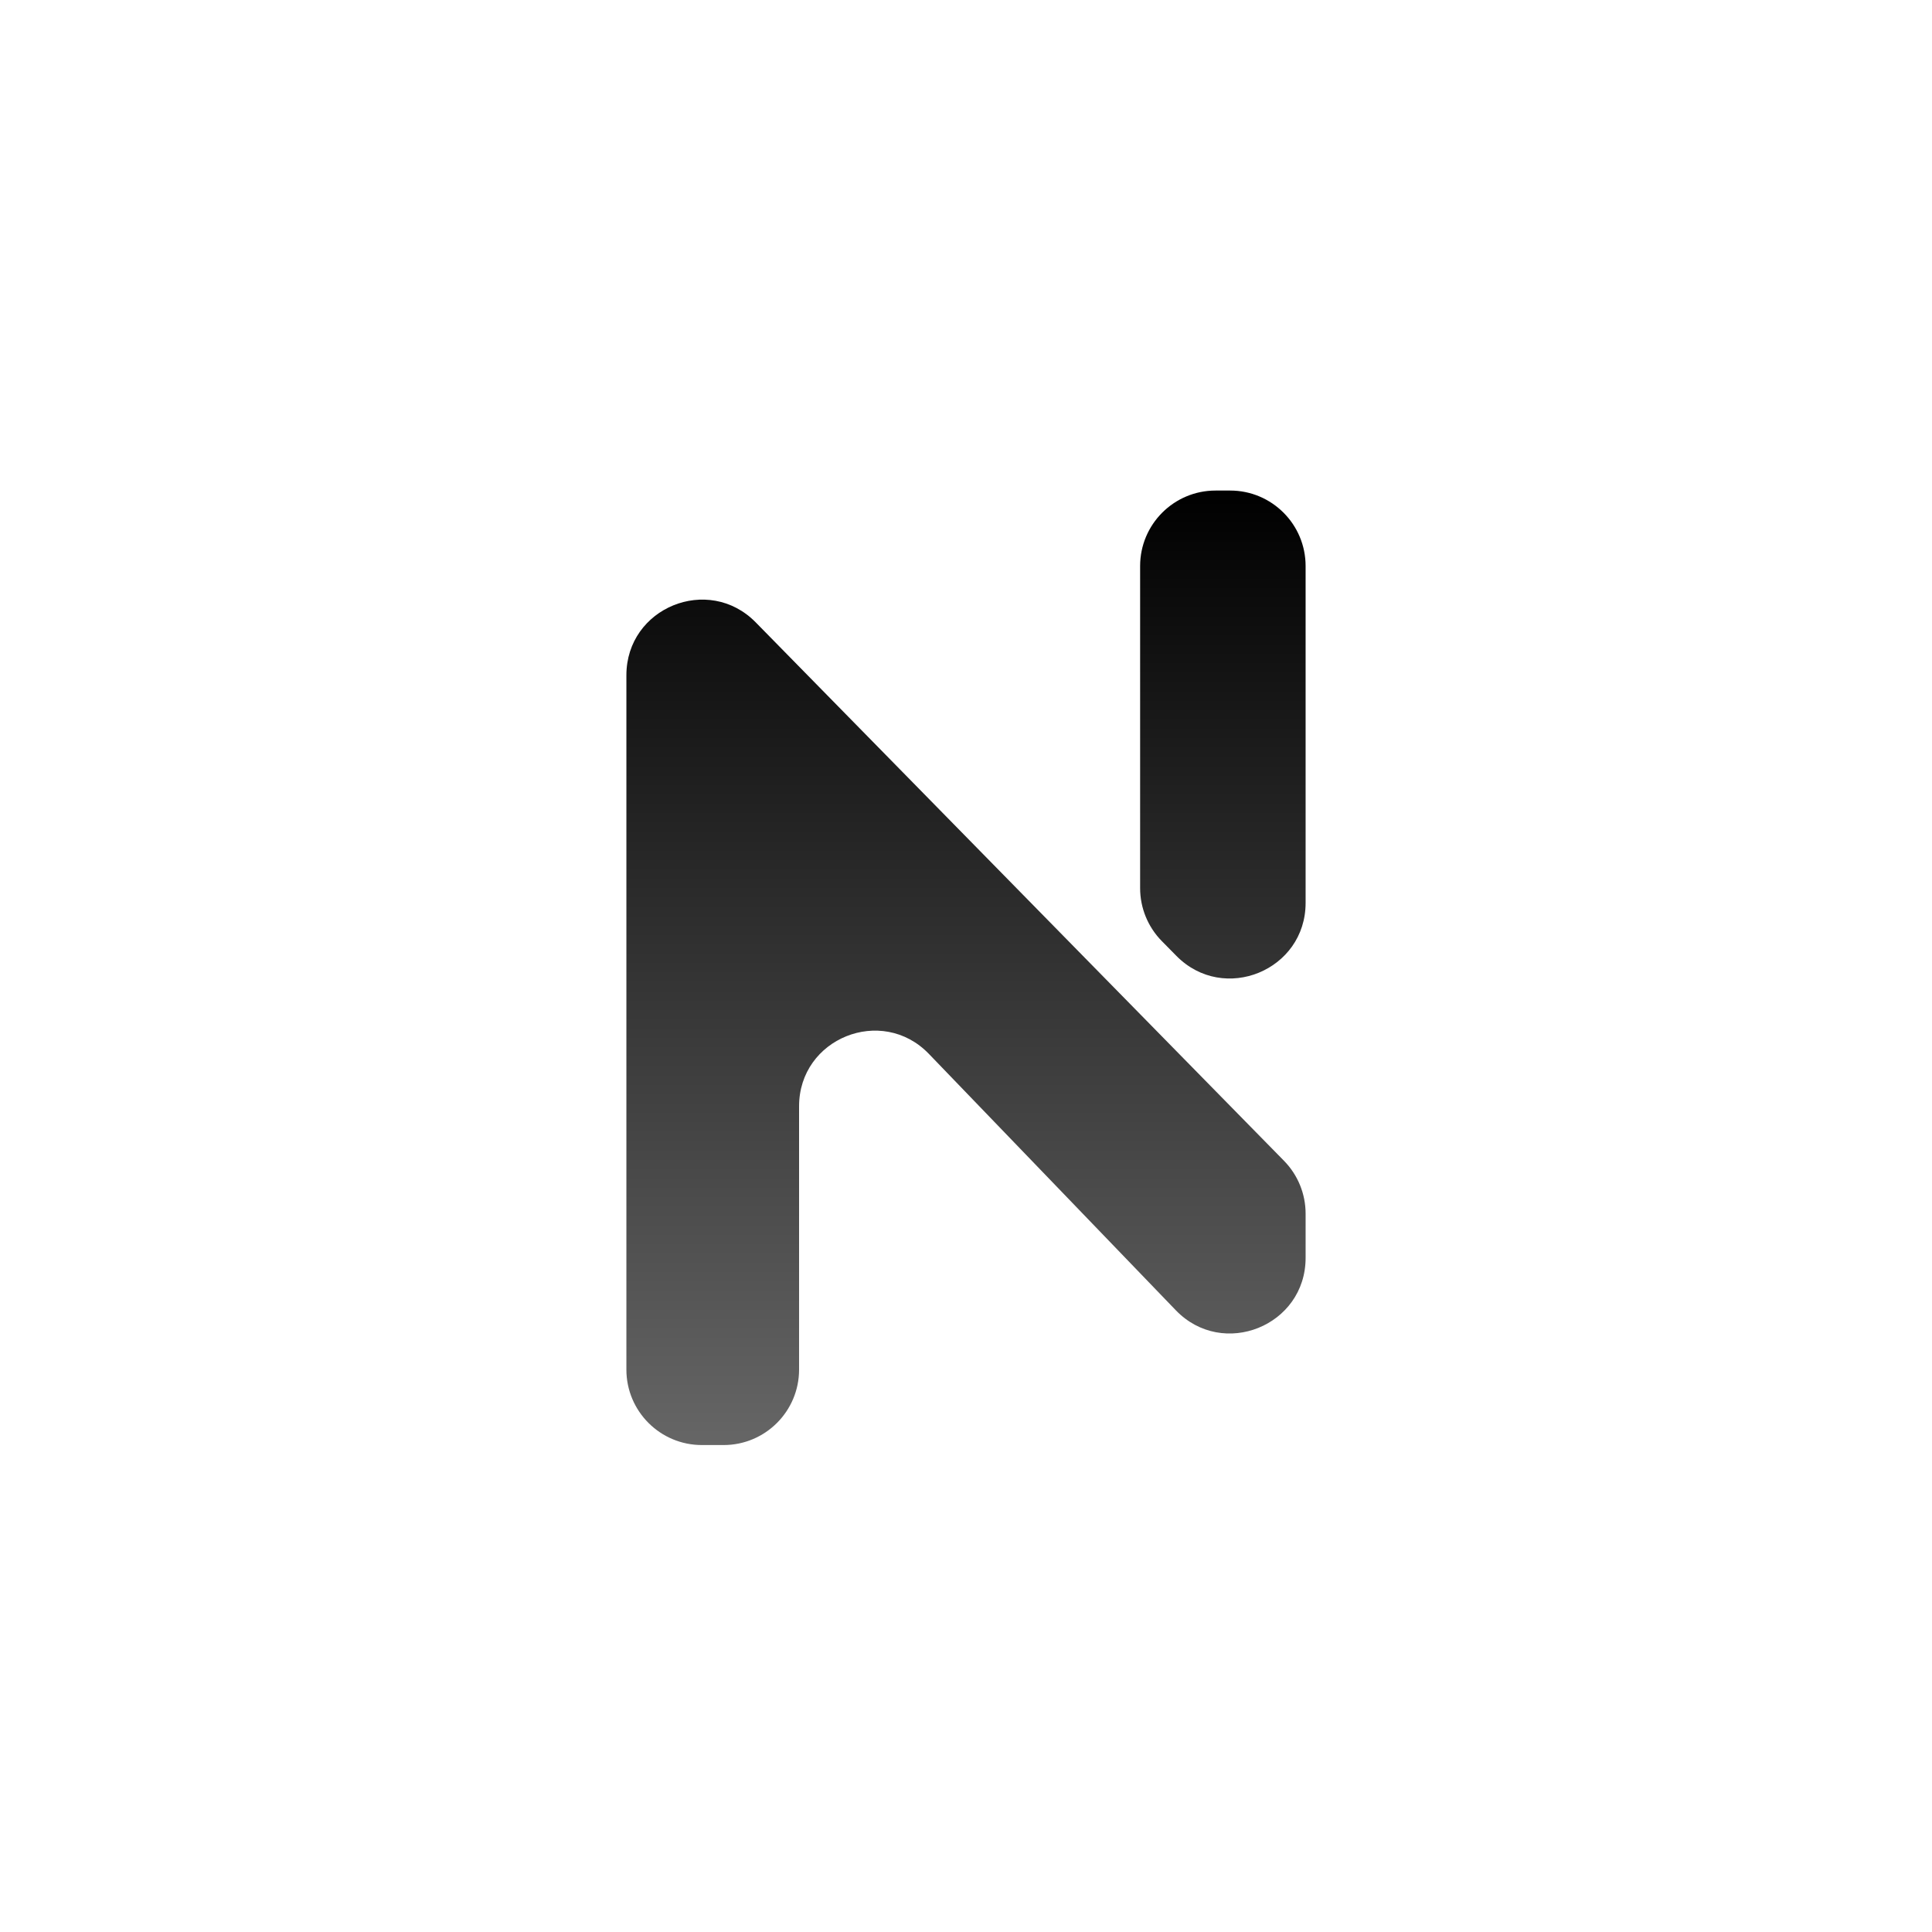
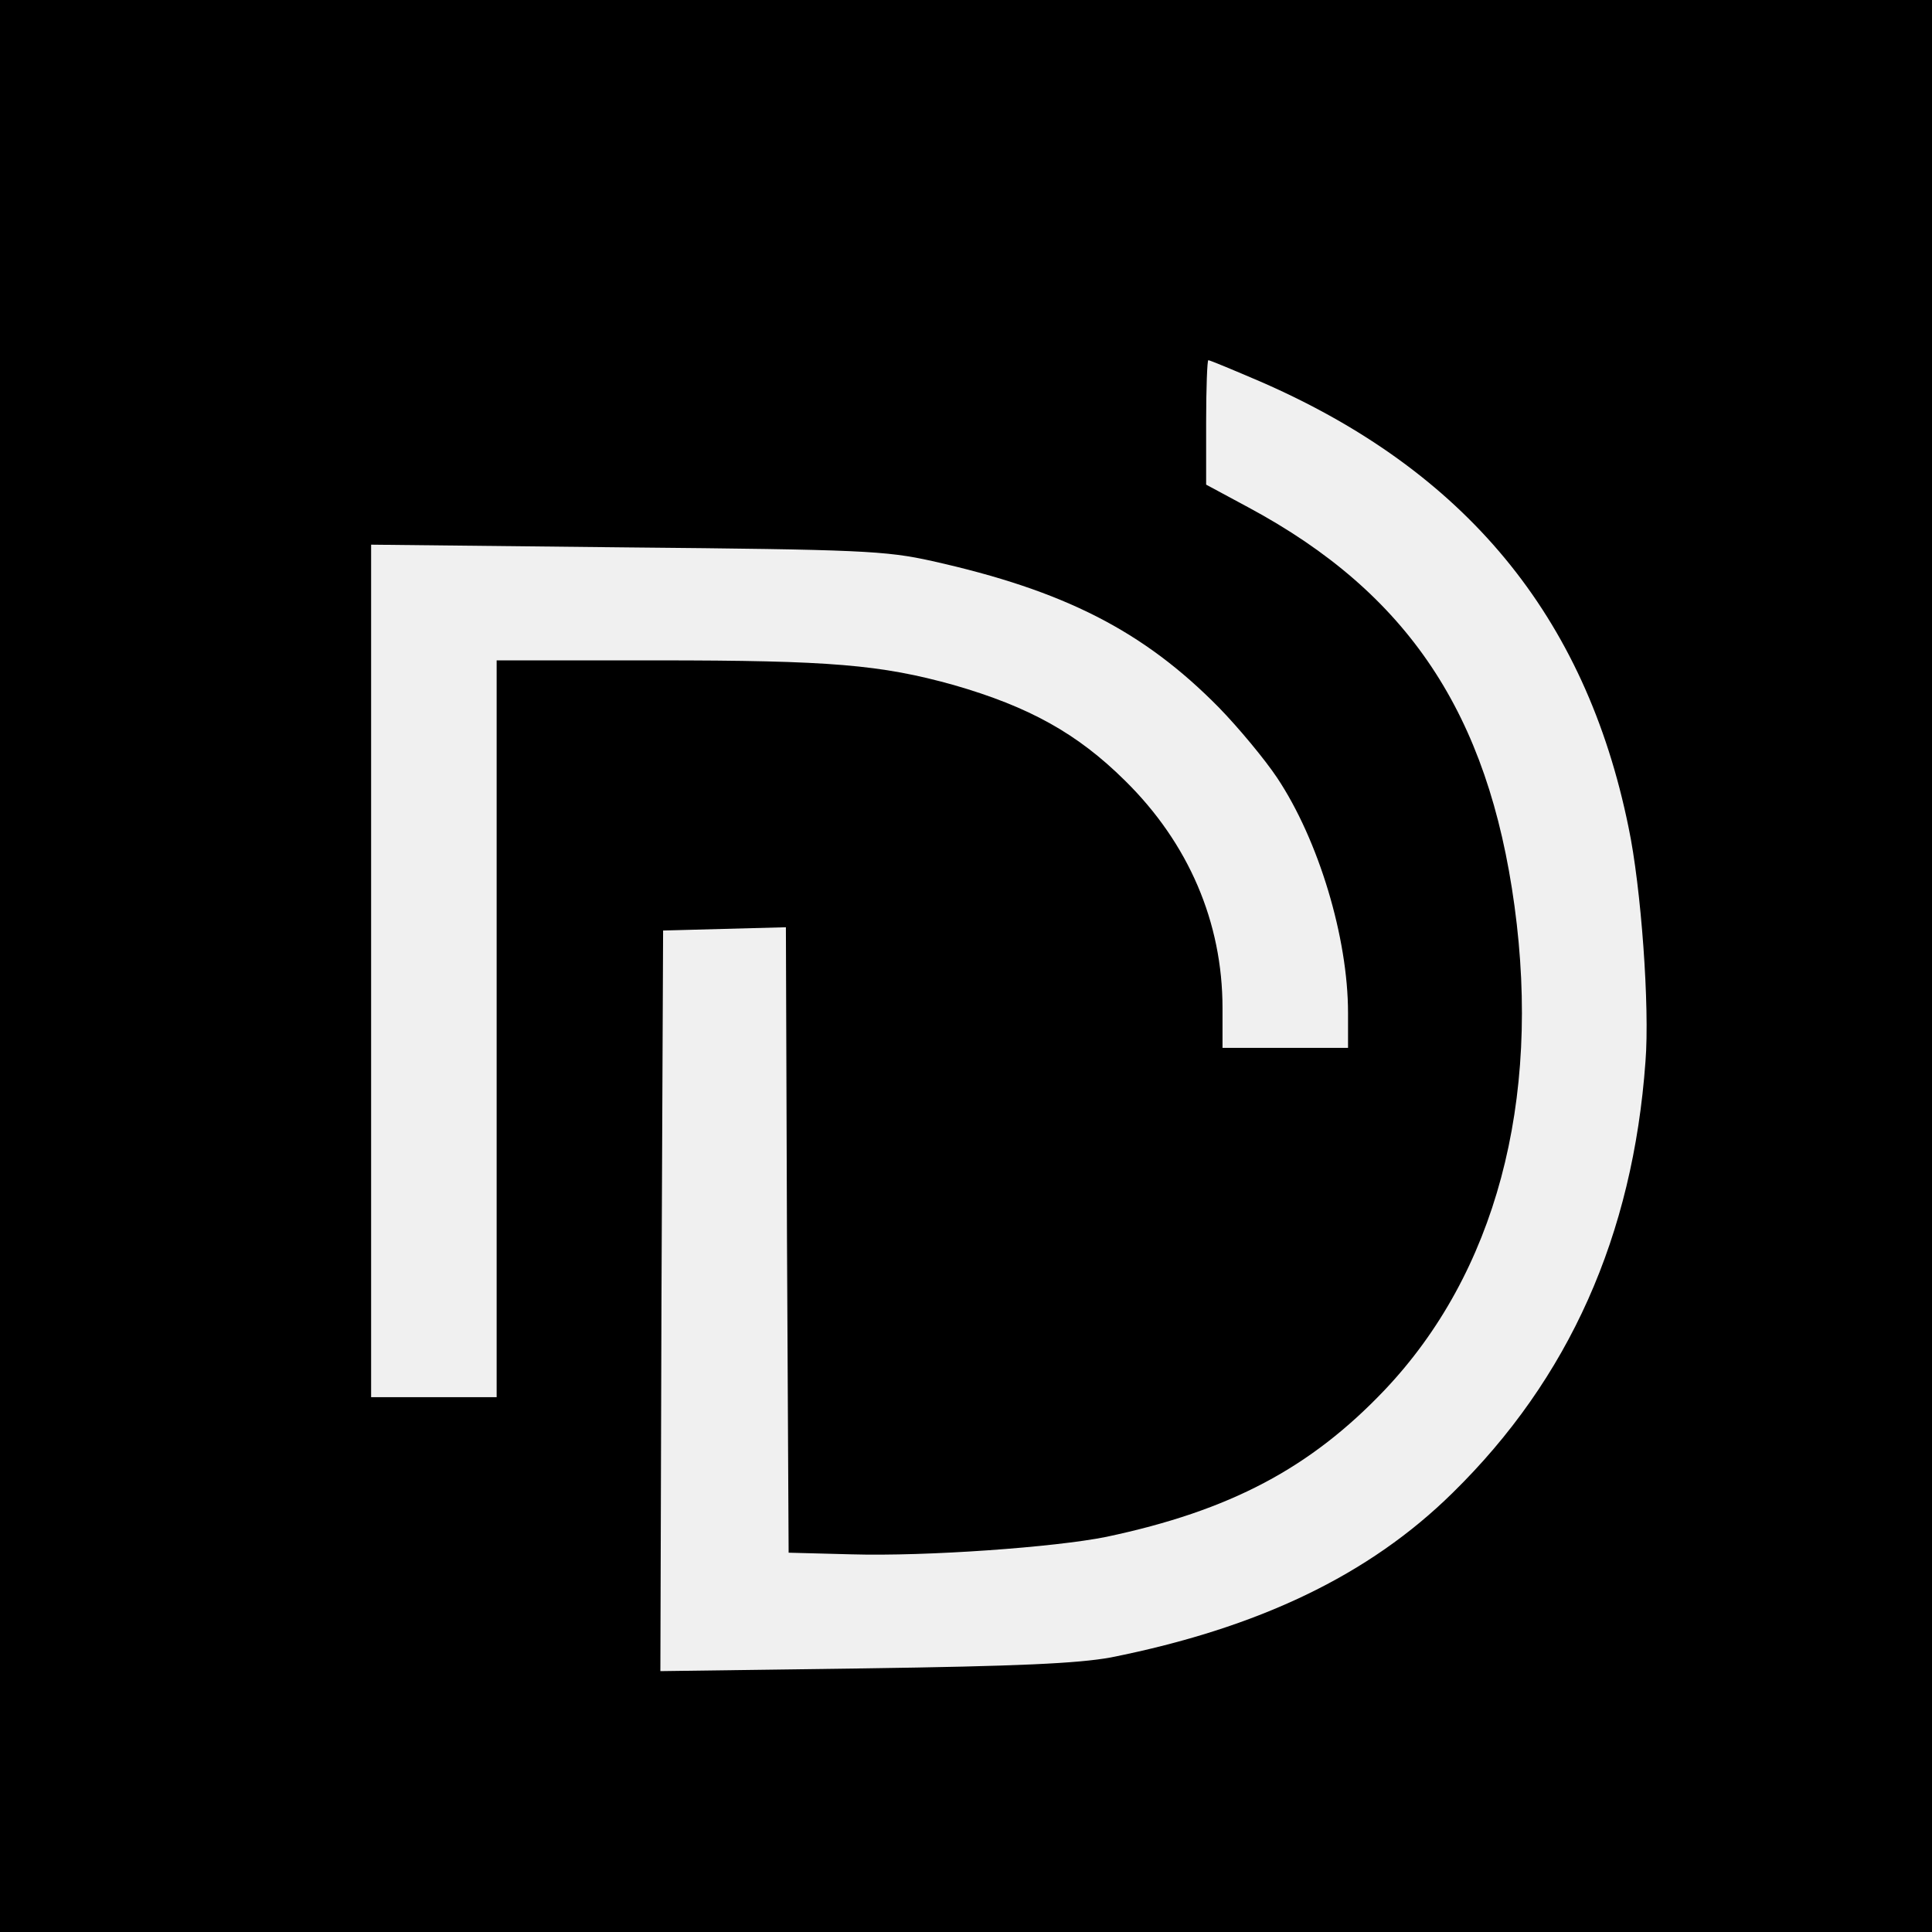
- <svg xmlns="http://www.w3.org/2000/svg" fill="none" version="1.1" width="512" height="512" viewBox="0 0 512 512">
-   <defs>
-     <clipPath id="master_svg0_26_021">
-       <rect x="0" y="0" width="512" height="512" rx="0" />
-     </clipPath>
-     <linearGradient x1="0.5" y1="0" x2="0.5" y2="1" id="master_svg1_22_0636">
-       <stop offset="0%" stop-color="#000000" stop-opacity="1" />
-       <stop offset="100%" stop-color="#000000" stop-opacity="0.6" />
-     </linearGradient>
-   </defs>
-   <g clip-path="url(#master_svg0_26_021)">
-     <rect x="0" y="0" width="512" height="512" rx="0" fill="#FFFFFF" fill-opacity="1" />
-     <g>
-       <path d="M302.144,235.368C302.144,240.624,304.213,245.668,307.903,249.41L311.759,253.321C324.317,266.056,346,257.164,346,239.278L346,150C346,138.954,337.046,130,326,130L322.144,130C311.098,130,302.144,138.954,302.144,150L302.144,235.368ZM166,362.952C166,373.997,174.954,382.952,186,382.952L191.763,382.952C202.808,382.952,211.763,373.997,211.763,362.952L211.763,293.168C211.763,275.168,233.682,266.329,246.168,279.294L311.595,347.228C324.081,360.192,346,351.354,346,333.354L346,321.632C346,316.394,343.945,311.365,340.276,307.625L200.276,164.935C187.733,152.151,166,161.032,166,178.942L166,362.952Z" fill="url(#master_svg1_22_0636)" fill-opacity="1" />
-     </g>
+ <svg xmlns="http://www.w3.org/2000/svg" version="1.0" width="354pt" height="354pt" viewBox="0 0 354 354" preserveAspectRatio="xMidYMid meet">
+   <g transform="translate(0,354) scale(0.1,-0.1)" fill="#000000" stroke="none">
+     <path d="M0 1770 l0 -1770 1770 0 1770 0 0 1770 0 1770 -1770 0 -1770 0 0 -1770z m2309 1071 c375 -163 596 -429 675 -817 23 -109 39 -329 31 -429 -23 -319 -140 -581 -353 -790 -153 -151 -356 -248 -627 -302 -61 -11 -170 -16 -453 -20 l-372 -5 2 679 3 678 112 3 113 3 2 -573 3 -573 115 -3 c138 -4 373 13 467 32 227 48 374 126 510 269 203 214 287 528 238 887 -48 352 -195 573 -487 730 l-78 42 0 114 c0 63 2 114 4 114 3 0 46 -18 95 -39z m-601 -329 c242 -54 387 -128 525 -268 37 -38 85 -96 107 -129 76 -114 130 -293 130 -431 l0 -64 -115 0 -115 0 0 73 c0 157 -62 302 -179 417 -87 86 -175 135 -314 175 -133 37 -225 45 -544 45 l-293 0 0 -675 0 -675 -115 0 -115 0 0 781 0 781 468 -5 c428 -4 475 -6 560 -25z" />
  </g>
</svg>
